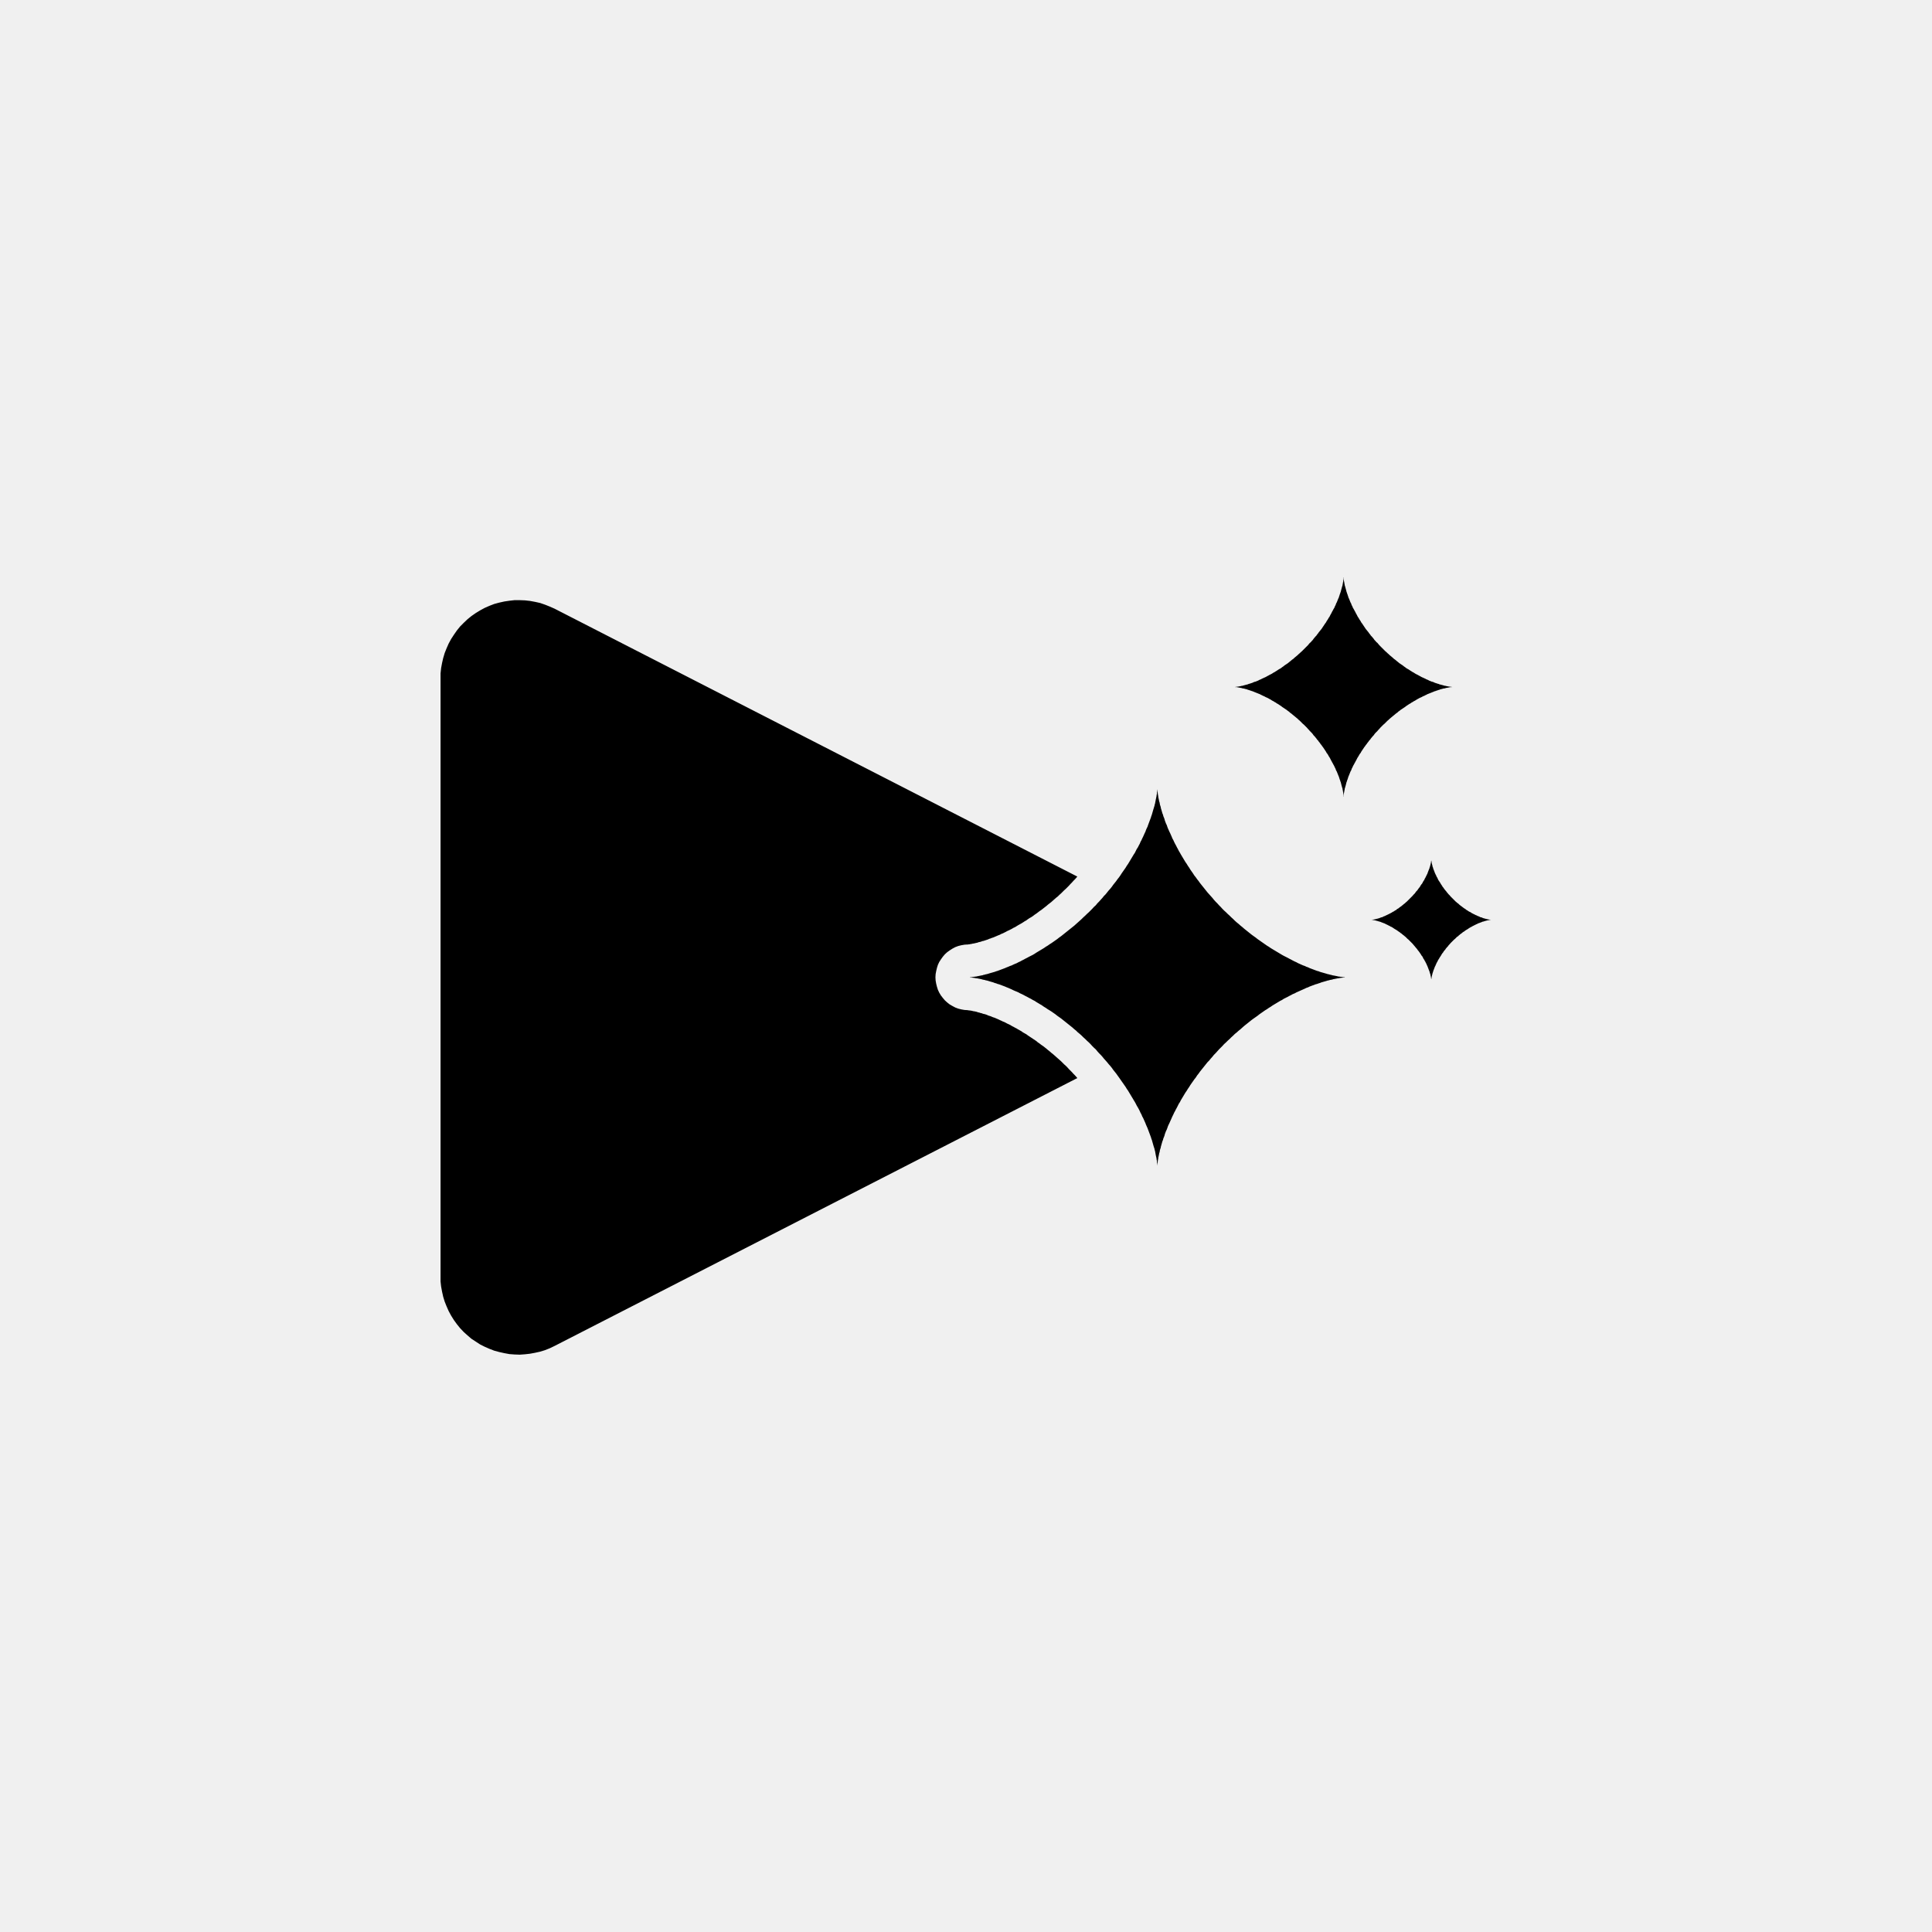
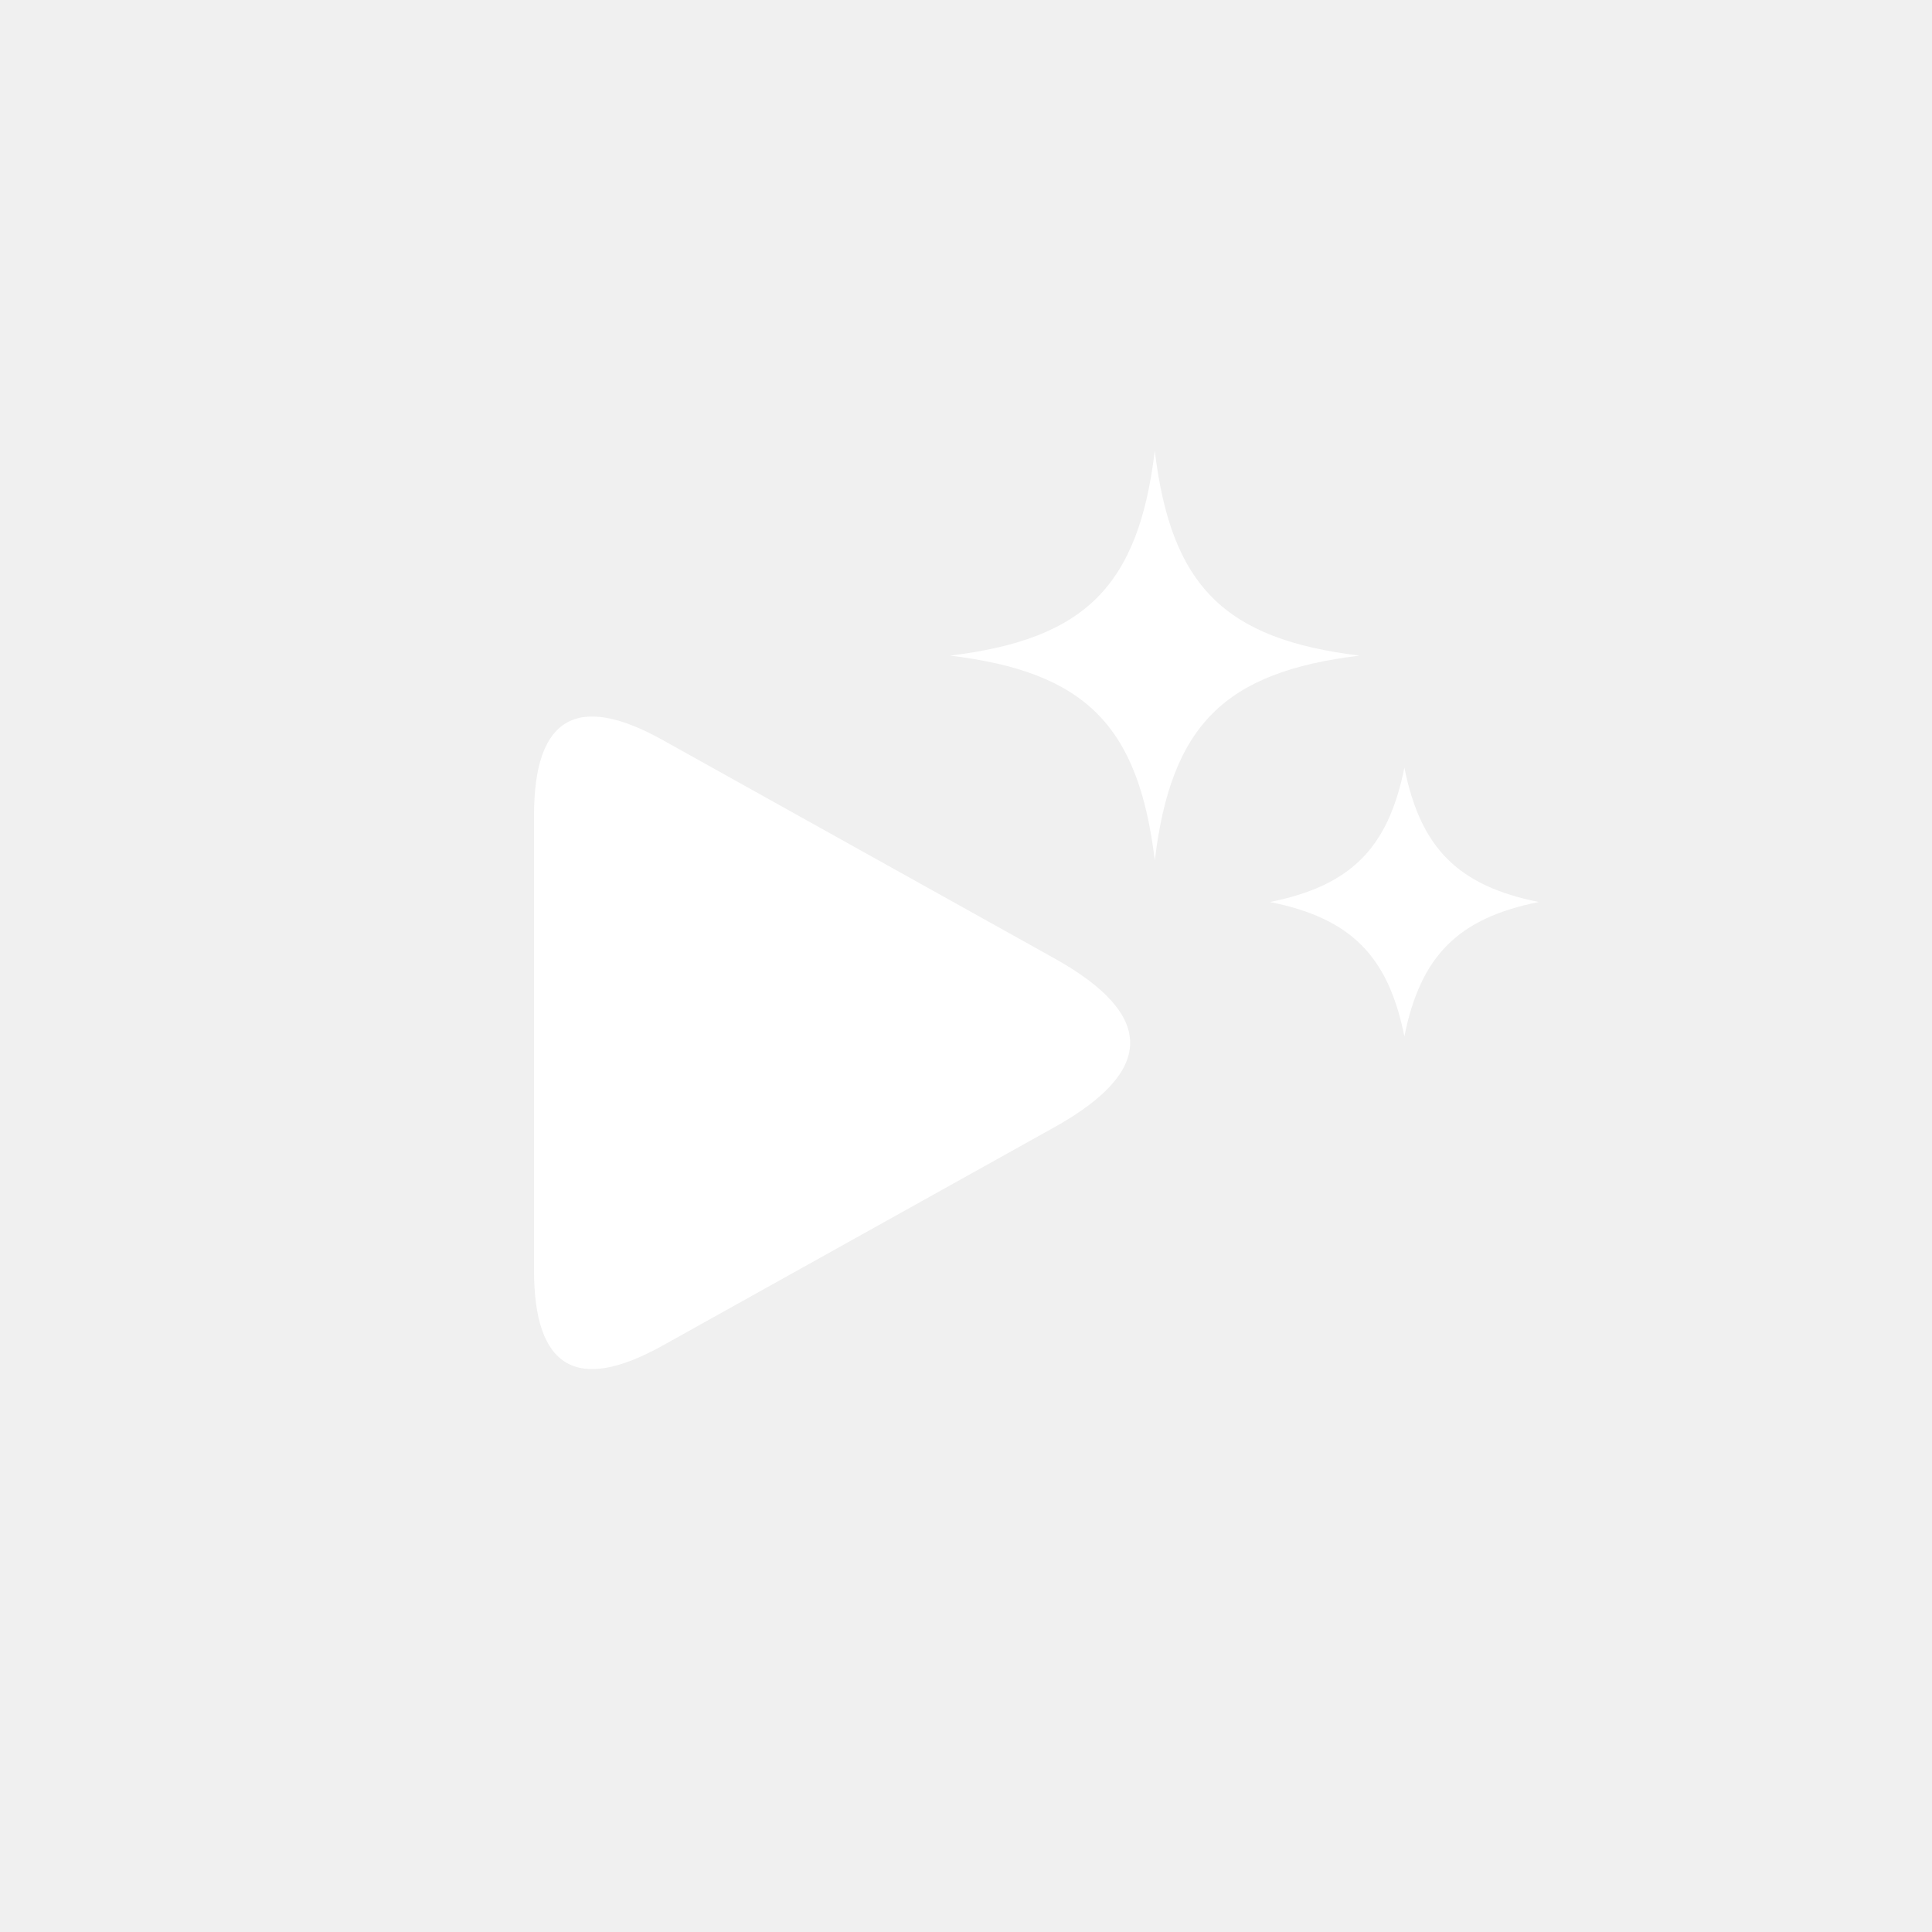
- <svg xmlns="http://www.w3.org/2000/svg" viewBox="0 0 1024 1024" width="1024" height="1024">
-   <path fill-rule="evenodd" d="M770.2 364.1L770.2 364.1L770.1 364.1L770.1 364.1L770.0 364.1L769.9 364.1L769.8 364.1L769.7 364.1L769.6 364.1L769.4 364.1L769.3 364.1L769.1 364.0L768.9 364.0L768.7 364.0L768.5 364.0L768.3 363.9L768.1 363.9L767.9 363.9L767.6 363.8L767.4 363.8L767.1 363.7L766.8 363.7L766.5 363.6L766.2 363.5L765.9 363.5L765.5 363.4L765.2 363.3L764.8 363.2L764.5 363.1L764.1 363.0L763.7 362.9L763.3 362.8L762.9 362.7L762.5 362.5L762.1 362.4L761.7 362.3L761.2 362.1L760.8 362.0L760.3 361.8L759.9 361.6L759.4 361.4L758.9 361.3L758.4 361.1L757.9 360.9L757.4 360.7L756.9 360.4L756.4 360.2L755.9 360.0L755.4 359.7L754.9 359.5L754.3 359.2L753.8 359.0L753.2 358.7L752.7 358.4L752.1 358.1L751.6 357.8L751.0 357.5L750.4 357.2L749.9 356.9L749.3 356.5L748.7 356.2L748.1 355.8L747.6 355.5L747.0 355.1L746.4 354.7L745.8 354.4L745.2 354.0L744.7 353.6L744.1 353.2L743.5 352.7L742.9 352.3L742.3 351.9L741.7 351.5L741.1 351.0L740.6 350.6L740.0 350.1L739.4 349.6L738.8 349.2L738.3 348.7L737.7 348.2L737.1 347.7L736.5 347.2L736.0 346.7L735.4 346.2L734.9 345.7L734.3 345.2L733.8 344.7L733.2 344.1L732.7 343.6L732.1 343.0L731.6 342.5L731.1 342.0L730.6 341.4L730.1 340.8L729.5 340.3L729.0 339.7L728.5 339.2L728.1 338.6L727.6 338.0L727.1 337.4L726.6 336.9L726.2 336.3L725.7 335.7L725.3 335.1L724.8 334.5L724.4 334.0L723.9 333.4L723.5 332.8L723.1 332.2L722.7 331.6L722.3 331.0L721.9 330.4L721.5 329.9L721.2 329.3L720.8 328.7L720.4 328.1L720.1 327.5L719.7 327.0L719.4 326.4L719.1 325.8L718.8 325.3L718.5 324.7L718.2 324.1L717.9 323.6L717.6 323.0L717.3 322.5L717.0 322.0L716.8 321.4L716.5 320.9L716.3 320.4L716.1 319.8L715.8 319.3L715.6 318.8L715.4 318.3L715.2 317.8L715.0 317.3L714.8 316.9L714.6 316.4L714.5 315.9L714.3 315.5L714.2 315.0L714.0 314.6L713.9 314.2L713.7 313.7L713.6 313.3L713.5 312.9L713.4 312.5L713.3 312.2L713.2 311.8L713.1 311.4L713.0 311.1L712.9 310.7L712.8 310.4L712.7 310.1L712.7 309.8L712.6 309.5L712.6 309.2L712.5 308.9L712.5 308.7L712.4 308.4L712.4 308.2L712.3 307.9L712.3 307.7L712.3 307.5L712.3 307.3L712.2 307.2L712.2 307.0L712.2 306.8L712.2 306.7L712.2 306.6L712.2 306.5L712.2 306.4L712.2 306.3L712.2 306.2L712.2 306.2L712.2 306.1L712.2 306.1L712.2 306.1L712.2 306.0L712.2 306.1L712.1 306.1L712.1 306.1L712.1 306.2L712.1 306.2L712.1 306.3L712.1 306.4L712.1 306.5L712.1 306.6L712.1 306.7L712.1 306.8L712.1 307.0L712.1 307.2L712.0 307.3L712.0 307.5L712.0 307.7L712.0 307.9L711.9 308.2L711.9 308.4L711.8 308.7L711.8 308.9L711.7 309.2L711.7 309.5L711.6 309.8L711.6 310.1L711.5 310.4L711.4 310.7L711.3 311.1L711.2 311.4L711.1 311.8L711.0 312.2L710.9 312.5L710.8 312.9L710.7 313.3L710.6 313.7L710.4 314.2L710.3 314.6L710.1 315.0L710.0 315.5L709.8 315.9L709.7 316.4L709.5 316.9L709.3 317.3L709.1 317.8L708.9 318.3L708.7 318.8L708.5 319.3L708.2 319.8L708.0 320.4L707.8 320.9L707.5 321.4L707.3 322.0L707.0 322.5L706.7 323.0L706.4 323.6L706.1 324.1L705.8 324.7L705.5 325.3L705.2 325.8L704.9 326.4L704.6 327.0L704.2 327.5L703.9 328.1L703.5 328.7L703.1 329.3L702.8 329.9L702.4 330.4L702.0 331.0L701.6 331.6L701.2 332.2L700.8 332.8L700.4 333.4L699.9 334.0L699.5 334.5L699.0 335.1L698.6 335.7L698.1 336.3L697.7 336.9L697.2 337.4L696.7 338.0L696.2 338.6L695.8 339.2L695.3 339.7L694.8 340.3L694.2 340.8L693.7 341.4L693.2 342.0L692.7 342.5L692.2 343.0L691.6 343.6L691.1 344.1L690.5 344.7L690.0 345.2L689.4 345.7L688.9 346.2L688.3 346.7L687.8 347.2L687.2 347.7L686.6 348.2L686.0 348.7L685.5 349.2L684.9 349.6L684.3 350.1L683.7 350.6L683.2 351.0L682.6 351.5L682.0 351.9L681.4 352.3L680.8 352.7L680.2 353.2L679.6 353.6L679.1 354.0L678.5 354.4L677.9 354.7L677.3 355.1L676.7 355.5L676.2 355.8L675.6 356.2L675.0 356.5L674.4 356.9L673.9 357.2L673.3 357.5L672.7 357.8L672.2 358.1L671.6 358.4L671.1 358.7L670.5 359.0L670.0 359.2L669.4 359.5L668.9 359.7L668.4 360.0L667.9 360.2L667.4 360.4L666.9 360.7L666.4 360.9L665.9 361.1L665.4 361.3L664.9 361.4L664.4 361.6L664.0 361.8L663.5 362.0L663.1 362.1L662.6 362.3L662.2 362.4L661.8 362.5L661.4 362.7L661.0 362.8L660.6 362.9L660.2 363.0L659.8 363.1L659.5 363.2L659.1 363.3L658.8 363.4L658.4 363.5L658.1 363.5L657.8 363.6L657.5 363.7L657.2 363.7L656.9 363.8L656.7 363.8L656.4 363.9L656.2 363.9L656.0 363.9L655.8 364.0L655.6 364.0L655.4 364.0L655.2 364.0L655.0 364.1L654.9 364.1L654.7 364.1L654.6 364.1L654.5 364.1L654.4 364.1L654.3 364.1L654.2 364.1L654.2 364.1L654.1 364.1L654.1 364.1L654.1 364.1L654.1 364.1L654.1 364.1L654.1 364.1L654.1 364.1L654.2 364.1L654.2 364.1L654.3 364.1L654.4 364.1L654.5 364.1L654.6 364.1L654.7 364.2L654.9 364.2L655.0 364.2L655.2 364.2L655.4 364.2L655.6 364.2L655.8 364.3L656.0 364.3L656.2 364.3L656.4 364.4L656.7 364.4L656.9 364.5L657.2 364.5L657.5 364.6L657.8 364.6L658.1 364.7L658.4 364.8L658.8 364.9L659.1 364.9L659.5 365.0L659.8 365.1L660.2 365.2L660.6 365.3L661.0 365.4L661.4 365.6L661.8 365.7L662.2 365.8L662.6 366.0L663.1 366.1L663.5 366.3L664.0 366.4L664.4 366.6L664.9 366.8L665.4 367.0L665.9 367.2L666.4 367.4L666.9 367.6L667.4 367.8L667.9 368.0L668.4 368.3L668.9 368.5L669.4 368.8L670.0 369.0L670.5 369.3L671.1 369.6L671.6 369.8L672.2 370.1L672.7 370.4L673.3 370.7L673.9 371.1L674.4 371.4L675.0 371.7L675.6 372.1L676.2 372.4L676.7 372.8L677.3 373.1L677.9 373.5L678.5 373.9L679.1 374.3L679.6 374.7L680.2 375.1L680.8 375.5L681.4 375.9L682.0 376.3L682.6 376.8L683.2 377.2L683.7 377.7L684.3 378.1L684.9 378.6L685.5 379.1L686.0 379.5L686.6 380.0L687.2 380.5L687.8 381.0L688.3 381.5L688.9 382.0L689.4 382.5L690.0 383.1L690.5 383.6L691.1 384.1L691.6 384.6L692.2 385.2L692.7 385.7L693.2 386.3L693.7 386.8L694.2 387.4L694.8 388.0L695.3 388.5L695.8 389.1L696.2 389.7L696.7 390.2L697.2 390.8L697.7 391.4L698.1 392.0L698.6 392.5L699.0 393.1L699.5 393.7L699.9 394.3L700.4 394.9L700.8 395.5L701.2 396.0L701.6 396.6L702.0 397.2L702.4 397.8L702.8 398.4L703.1 399.0L703.5 399.5L703.9 400.1L704.2 400.7L704.6 401.3L704.9 401.8L705.2 402.4L705.5 403.0L705.8 403.5L706.1 404.1L706.4 404.6L706.7 405.2L707.0 405.7L707.3 406.3L707.5 406.8L707.8 407.3L708.0 407.9L708.2 408.4L708.5 408.9L708.7 409.4L708.9 409.9L709.1 410.4L709.3 410.9L709.5 411.4L709.7 411.8L709.8 412.3L710.0 412.8L710.1 413.2L710.3 413.6L710.4 414.1L710.6 414.5L710.7 414.9L710.8 415.3L710.9 415.7L711.0 416.1L711.1 416.5L711.2 416.8L711.3 417.2L711.4 417.5L711.5 417.8L711.6 418.2L711.6 418.5L711.7 418.8L711.7 419.0L711.8 419.3L711.8 419.6L711.9 419.8L711.9 420.1L712.0 420.3L712.0 420.5L712.0 420.7L712.0 420.9L712.1 421.1L712.1 421.2L712.1 421.4L712.1 421.5L712.1 421.7L712.1 421.8L712.1 421.9L712.1 422.0L712.1 422.0L712.1 422.1L712.1 422.1L712.1 422.2L712.2 422.2L712.2 422.2L712.2 422.2L712.2 422.2L712.2 422.1L712.2 422.1L712.2 422.0L712.2 422.0L712.2 421.9L712.2 421.8L712.2 421.7L712.2 421.5L712.2 421.4L712.2 421.2L712.2 421.1L712.3 420.9L712.3 420.7L712.3 420.5L712.3 420.3L712.4 420.1L712.4 419.8L712.5 419.6L712.5 419.3L712.6 419.0L712.6 418.8L712.7 418.5L712.7 418.2L712.8 417.8L712.9 417.5L713.0 417.2L713.1 416.8L713.2 416.5L713.3 416.1L713.4 415.7L713.5 415.3L713.6 414.9L713.7 414.5L713.9 414.1L714.0 413.6L714.2 413.2L714.3 412.8L714.5 412.3L714.6 411.8L714.8 411.4L715.0 410.9L715.2 410.4L715.4 409.9L715.6 409.4L715.8 408.9L716.1 408.4L716.3 407.9L716.5 407.3L716.8 406.8L717.0 406.3L717.3 405.7L717.6 405.2L717.9 404.6L718.2 404.1L718.5 403.5L718.8 403.0L719.1 402.4L719.4 401.8L719.7 401.3L720.1 400.7L720.4 400.1L720.8 399.5L721.2 399.0L721.5 398.4L721.9 397.8L722.3 397.2L722.7 396.6L723.1 396.0L723.5 395.5L723.9 394.9L724.4 394.3L724.8 393.7L725.3 393.1L725.7 392.5L726.2 392.0L726.6 391.4L727.1 390.8L727.6 390.2L728.1 389.7L728.5 389.1L729.0 388.5L729.5 388.0L730.1 387.4L730.6 386.8L731.1 386.3L731.6 385.7L732.1 385.2L732.7 384.6L733.2 384.1L733.8 383.6L734.3 383.1L734.9 382.5L735.4 382.0L736.0 381.5L736.5 381.0L737.1 380.5L737.7 380.0L738.3 379.5L738.8 379.1L739.4 378.6L740.0 378.1L740.6 377.7L741.1 377.2L741.7 376.8L742.3 376.3L742.9 375.9L743.5 375.5L744.1 375.1L744.7 374.7L745.2 374.3L745.8 373.9L746.4 373.5L747.0 373.1L747.6 372.8L748.1 372.4L748.7 372.1L749.3 371.7L749.9 371.4L750.4 371.1L751.0 370.7L751.6 370.4L752.1 370.1L752.7 369.8L753.2 369.6L753.8 369.3L754.3 369.0L754.9 368.8L755.4 368.5L755.9 368.3L756.4 368.0L756.9 367.8L757.4 367.6L757.9 367.4L758.4 367.2L758.9 367.0L759.4 366.8L759.9 366.6L760.3 366.4L760.8 366.3L761.2 366.1L761.7 366.0L762.1 365.8L762.5 365.7L762.9 365.6L763.3 365.4L763.7 365.3L764.1 365.2L764.5 365.1L764.8 365.0L765.2 364.9L765.5 364.9L765.9 364.8L766.2 364.7L766.5 364.6L766.8 364.6L767.1 364.5L767.4 364.5L767.6 364.4L767.9 364.4L768.1 364.3L768.3 364.3L768.5 364.3L768.7 364.2L768.9 364.2L769.1 364.2L769.3 364.2L769.4 364.2L769.6 364.2L769.7 364.1L769.8 364.1L769.9 364.1L770.0 364.1L770.1 364.1L770.1 364.1L770.2 364.1L770.2 364.1L770.2 364.1L770.2 364.1L770.2 364.1ZM790.5 487.5L790.5 487.5L790.5 487.5L790.5 487.5L790.4 487.5L790.4 487.5L790.3 487.5L790.3 487.5L790.2 487.5L790.1 487.5L790.0 487.5L789.9 487.5L789.8 487.5L789.7 487.5L789.6 487.4L789.5 487.4L789.4 487.4L789.3 487.4L789.1 487.4L789.0 487.3L788.8 487.3L788.7 487.3L788.5 487.2L788.3 487.2L788.2 487.2L788.0 487.1L787.8 487.1L787.6 487.0L787.4 487.0L787.2 486.9L787.0 486.9L786.8 486.8L786.5 486.7L786.3 486.7L786.1 486.6L785.8 486.5L785.6 486.4L785.4 486.3L785.1 486.2L784.9 486.2L784.6 486.1L784.3 486.0L784.1 485.8L783.8 485.7L783.5 485.6L783.2 485.5L783.0 485.4L782.7 485.2L782.4 485.1L782.1 485.0L781.8 484.8L781.5 484.7L781.2 484.5L780.9 484.4L780.6 484.2L780.3 484.1L780.0 483.9L779.7 483.7L779.4 483.5L779.0 483.3L778.7 483.2L778.4 483.0L778.1 482.8L777.8 482.6L777.5 482.4L777.1 482.2L776.8 481.9L776.5 481.7L776.2 481.5L775.8 481.3L775.5 481.0L775.2 480.8L774.9 480.6L774.6 480.3L774.2 480.1L773.9 479.8L773.6 479.6L773.3 479.3L773.0 479.0L772.7 478.8L772.3 478.5L772.0 478.2L771.7 478.0L771.4 477.7L771.1 477.4L770.8 477.1L770.5 476.8L770.2 476.5L769.9 476.2L769.6 475.9L769.3 475.6L769.0 475.3L768.7 475.0L768.5 474.7L768.2 474.4L767.9 474.1L767.6 473.8L767.4 473.5L767.1 473.2L766.8 472.8L766.6 472.5L766.3 472.2L766.1 471.9L765.8 471.6L765.6 471.3L765.3 470.9L765.1 470.6L764.9 470.3L764.6 470.0L764.4 469.6L764.2 469.3L764.0 469.0L763.8 468.7L763.6 468.4L763.4 468.0L763.2 467.7L763.0 467.4L762.8 467.1L762.6 466.8L762.4 466.5L762.2 466.2L762.1 465.8L761.9 465.5L761.8 465.2L761.6 464.9L761.4 464.6L761.3 464.3L761.2 464.0L761.0 463.7L760.9 463.5L760.8 463.2L760.6 462.9L760.5 462.6L760.4 462.3L760.3 462.1L760.2 461.8L760.1 461.5L760.0 461.3L759.9 461.0L759.8 460.8L759.7 460.5L759.6 460.3L759.6 460.0L759.5 459.8L759.4 459.6L759.3 459.4L759.3 459.2L759.2 458.9L759.2 458.7L759.1 458.5L759.1 458.3L759.0 458.2L759.0 458.0L758.9 457.8L758.9 457.6L758.9 457.5L758.8 457.3L758.8 457.2L758.8 457.0L758.8 456.9L758.7 456.7L758.7 456.6L758.7 456.5L758.7 456.4L758.7 456.3L758.7 456.2L758.6 456.1L758.6 456.0L758.6 455.9L758.6 455.9L758.6 455.8L758.6 455.8L758.6 455.7L758.6 455.7L758.6 455.6L758.6 455.6L758.6 455.6L758.6 455.6L758.6 455.6L758.6 455.6L758.6 455.6L758.6 455.6L758.6 455.6L758.6 455.7L758.6 455.7L758.6 455.8L758.6 455.8L758.6 455.9L758.6 455.9L758.6 456.0L758.6 456.1L758.6 456.2L758.6 456.3L758.5 456.4L758.5 456.5L758.5 456.6L758.5 456.7L758.5 456.9L758.4 457.0L758.4 457.2L758.4 457.3L758.4 457.5L758.3 457.6L758.3 457.8L758.2 458.0L758.2 458.2L758.2 458.3L758.1 458.5L758.1 458.7L758.0 458.9L757.9 459.2L757.9 459.4L757.8 459.6L757.7 459.8L757.7 460.0L757.6 460.3L757.5 460.5L757.4 460.8L757.3 461.0L757.2 461.3L757.1 461.5L757.0 461.8L756.9 462.1L756.8 462.3L756.7 462.6L756.6 462.9L756.5 463.2L756.3 463.5L756.2 463.7L756.1 464.0L755.9 464.3L755.8 464.6L755.6 464.9L755.5 465.2L755.3 465.5L755.1 465.8L755.0 466.2L754.8 466.5L754.6 466.8L754.4 467.1L754.2 467.4L754.1 467.7L753.9 468.0L753.7 468.4L753.4 468.7L753.2 469.0L753.0 469.3L752.8 469.6L752.6 470.0L752.4 470.3L752.1 470.6L751.9 470.9L751.6 471.3L751.4 471.6L751.2 471.9L750.9 472.2L750.6 472.5L750.4 472.8L750.1 473.2L749.9 473.5L749.6 473.8L749.3 474.1L749.0 474.4L748.8 474.7L748.5 475.0L748.2 475.3L747.9 475.6L747.6 475.9L747.3 476.2L747.0 476.5L746.7 476.8L746.4 477.1L746.1 477.4L745.8 477.7L745.5 478.0L745.2 478.2L744.9 478.5L744.6 478.8L744.3 479.0L743.9 479.3L743.6 479.6L743.3 479.8L743.0 480.1L742.7 480.3L742.3 480.6L742.0 480.8L741.7 481.0L741.4 481.3L741.1 481.5L740.7 481.7L740.4 481.9L740.1 482.2L739.8 482.4L739.4 482.6L739.1 482.8L738.8 483.0L738.5 483.2L738.2 483.3L737.9 483.5L737.6 483.7L737.2 483.9L736.9 484.1L736.6 484.2L736.3 484.4L736.0 484.5L735.7 484.7L735.4 484.8L735.1 485.0L734.8 485.1L734.5 485.2L734.3 485.4L734.0 485.5L733.7 485.6L733.4 485.7L733.2 485.8L732.9 486.0L732.6 486.1L732.4 486.2L732.1 486.2L731.9 486.3L731.6 486.4L731.4 486.5L731.1 486.6L730.9 486.7L730.7 486.7L730.5 486.8L730.2 486.9L730.0 486.9L729.8 487.0L729.6 487.0L729.4 487.1L729.2 487.1L729.1 487.2L728.9 487.2L728.7 487.2L728.6 487.3L728.4 487.3L728.2 487.3L728.1 487.4L728.0 487.4L727.8 487.4L727.7 487.4L727.6 487.4L727.5 487.5L727.4 487.5L727.3 487.5L727.2 487.5L727.1 487.5L727.0 487.5L727.0 487.5L726.9 487.5L726.8 487.5L726.8 487.5L726.8 487.5L726.7 487.5L726.7 487.5L726.7 487.5L726.7 487.5L726.7 487.5L726.7 487.5L726.7 487.5L726.7 487.5L726.7 487.5L726.8 487.5L726.8 487.5L726.8 487.5L726.9 487.5L727.0 487.5L727.0 487.5L727.1 487.6L727.2 487.6L727.3 487.6L727.4 487.6L727.5 487.6L727.6 487.6L727.7 487.6L727.8 487.6L728.0 487.7L728.1 487.7L728.2 487.7L728.4 487.7L728.6 487.8L728.7 487.8L728.9 487.8L729.1 487.9L729.2 487.9L729.4 488.0L729.6 488.0L729.8 488.1L730.0 488.1L730.2 488.2L730.5 488.3L730.7 488.3L730.9 488.4L731.1 488.5L731.4 488.5L731.6 488.6L731.9 488.7L732.1 488.8L732.4 488.9L732.6 489.0L732.9 489.1L733.2 489.2L733.4 489.3L733.7 489.4L734.0 489.5L734.3 489.7L734.5 489.8L734.8 489.9L735.1 490.1L735.4 490.2L735.7 490.4L736.0 490.5L736.3 490.7L736.6 490.8L736.9 491.0L737.2 491.2L737.6 491.3L737.9 491.5L738.2 491.7L738.5 491.9L738.8 492.1L739.1 492.3L739.4 492.5L739.8 492.7L740.1 492.9L740.4 493.1L740.7 493.3L741.1 493.6L741.4 493.8L741.7 494.0L742.0 494.2L742.3 494.5L742.7 494.7L743.0 495.0L743.3 495.2L743.6 495.5L743.9 495.7L744.3 496.0L744.6 496.3L744.9 496.5L745.2 496.8L745.5 497.1L745.8 497.4L746.1 497.7L746.4 497.9L746.7 498.2L747.0 498.5L747.3 498.8L747.6 499.1L747.9 499.4L748.2 499.7L748.5 500.0L748.8 500.3L749.0 500.6L749.3 500.9L749.6 501.3L749.9 501.6L750.1 501.9L750.4 502.2L750.6 502.5L750.9 502.8L751.2 503.2L751.4 503.5L751.6 503.8L751.9 504.1L752.1 504.4L752.4 504.8L752.6 505.1L752.8 505.4L753.0 505.7L753.2 506.0L753.4 506.4L753.7 506.7L753.9 507.0L754.1 507.3L754.2 507.6L754.4 508.0L754.6 508.3L754.8 508.6L755.0 508.9L755.1 509.2L755.3 509.5L755.5 509.8L755.6 510.1L755.8 510.4L755.9 510.7L756.1 511.0L756.2 511.3L756.3 511.6L756.5 511.9L756.6 512.2L756.7 512.4L756.8 512.7L756.9 513.0L757.0 513.2L757.1 513.5L757.2 513.8L757.3 514.0L757.4 514.3L757.5 514.5L757.6 514.8L757.7 515.0L757.7 515.2L757.8 515.5L757.9 515.7L757.9 515.9L758.0 516.1L758.1 516.3L758.1 516.5L758.2 516.7L758.2 516.9L758.2 517.1L758.3 517.2L758.3 517.4L758.4 517.6L758.4 517.7L758.4 517.9L758.4 518.0L758.5 518.2L758.5 518.3L758.5 518.4L758.5 518.5L758.5 518.7L758.6 518.8L758.6 518.9L758.6 518.9L758.6 519.0L758.6 519.1L758.6 519.2L758.6 519.2L758.6 519.3L758.6 519.3L758.6 519.4L758.6 519.4L758.6 519.4L758.6 519.4L758.6 519.5L758.6 519.5L758.6 519.5L758.6 519.4L758.6 519.4L758.6 519.4L758.6 519.4L758.6 519.3L758.6 519.3L758.6 519.2L758.6 519.2L758.6 519.1L758.6 519.0L758.6 518.9L758.7 518.9L758.7 518.8L758.7 518.7L758.7 518.5L758.7 518.4L758.7 518.3L758.8 518.2L758.8 518.0L758.8 517.9L758.8 517.7L758.9 517.6L758.9 517.4L758.9 517.2L759.0 517.1L759.0 516.9L759.1 516.7L759.1 516.5L759.2 516.3L759.2 516.1L759.3 515.9L759.3 515.7L759.4 515.5L759.5 515.2L759.6 515.0L759.6 514.8L759.7 514.5L759.8 514.3L759.9 514.0L760.0 513.8L760.1 513.5L760.2 513.2L760.3 513.0L760.4 512.7L760.5 512.4L760.6 512.2L760.8 511.9L760.9 511.6L761.0 511.3L761.2 511.0L761.3 510.7L761.4 510.4L761.6 510.1L761.8 509.8L761.9 509.5L762.1 509.2L762.2 508.9L762.4 508.6L762.6 508.3L762.8 508.0L763.0 507.6L763.2 507.3L763.4 507.0L763.6 506.7L763.8 506.4L764.0 506.0L764.2 505.7L764.4 505.4L764.6 505.1L764.9 504.8L765.1 504.4L765.3 504.1L765.6 503.8L765.8 503.5L766.1 503.2L766.3 502.8L766.6 502.5L766.8 502.2L767.1 501.9L767.4 501.6L767.6 501.3L767.9 500.9L768.2 500.6L768.5 500.3L768.7 500.0L769.0 499.7L769.3 499.4L769.6 499.1L769.9 498.8L770.2 498.5L770.5 498.2L770.8 497.9L771.1 497.7L771.4 497.4L771.7 497.1L772.0 496.8L772.3 496.5L772.7 496.3L773.0 496.0L773.3 495.7L773.6 495.5L773.9 495.2L774.2 495.0L774.6 494.7L774.9 494.5L775.2 494.2L775.5 494.0L775.8 493.8L776.2 493.6L776.5 493.3L776.8 493.1L777.1 492.9L777.5 492.7L777.8 492.5L778.1 492.3L778.4 492.1L778.7 491.9L779.0 491.7L779.4 491.5L779.7 491.3L780.0 491.2L780.3 491.0L780.6 490.8L780.9 490.7L781.2 490.5L781.5 490.4L781.8 490.2L782.1 490.1L782.4 489.9L782.7 489.8L783.0 489.7L783.2 489.5L783.5 489.4L783.8 489.3L784.1 489.2L784.3 489.1L784.6 489.0L784.9 488.9L785.1 488.8L785.4 488.7L785.6 488.6L785.8 488.5L786.1 488.5L786.3 488.4L786.5 488.3L786.8 488.3L787.0 488.2L787.2 488.1L787.4 488.1L787.6 488.0L787.8 488.0L788.0 487.9L788.2 487.9L788.3 487.8L788.5 487.8L788.7 487.8L788.8 487.7L789.0 487.7L789.1 487.7L789.3 487.7L789.4 487.6L789.5 487.6L789.6 487.6L789.7 487.6L789.8 487.6L789.9 487.6L790.0 487.6L790.1 487.6L790.2 487.5L790.3 487.5L790.3 487.5L790.4 487.5L790.4 487.5L790.5 487.5L790.5 487.5L790.5 487.5L790.5 487.5L790.5 487.5L790.5 487.5L790.5 487.5ZM286.3 319.6L283.6 319.0L280.9 318.5L278.2 318.2L275.5 318.1L272.7 318.1L270.0 318.4L267.3 318.8L264.6 319.4L262.0 320.1L259.4 321.1L256.9 322.2L254.5 323.5L252.2 324.9L249.9 326.5L247.8 328.2L245.8 330.1L243.9 332.0L242.2 334.1L240.6 336.4L239.1 338.7L237.8 341.1L236.7 343.6L235.7 346.1L234.9 348.8L234.3 351.4L233.8 354.1L233.5 356.9L233.5 359.6L233.5 676.4L233.5 679.2L233.8 681.9L234.3 684.6L234.9 687.3L235.7 689.9L236.7 692.4L237.8 694.9L239.1 697.3L240.6 699.7L242.2 701.9L243.9 704.0L245.8 706.0L247.8 707.8L249.9 709.6L252.2 711.1L254.5 712.6L256.9 713.8L259.4 714.9L262.0 715.9L264.6 716.6L267.3 717.2L270.0 717.7L272.7 717.9L275.5 718.0L278.2 717.8L280.9 717.5L283.6 717.0L286.3 716.4L288.9 715.6L291.4 714.6L293.9 713.4L571.0 571.4L570.5 570.8L569.7 569.9L568.9 569.1L568.1 568.2L567.3 567.4L566.5 566.6L565.7 565.7L564.9 564.9L564.0 564.1L563.2 563.3L562.4 562.5L561.5 561.7L560.7 561.0L559.8 560.2L558.9 559.4L558.1 558.7L557.2 558.0L556.3 557.2L555.4 556.5L554.6 555.8L553.7 555.1L552.8 554.4L551.9 553.8L551.0 553.1L550.1 552.5L549.3 551.8L548.4 551.2L547.5 550.6L546.6 550.0L545.7 549.4L544.8 548.8L544.0 548.2L543.1 547.7L542.2 547.2L541.4 546.6L540.5 546.1L539.6 545.6L538.8 545.1L538.0 544.7L537.1 544.2L536.3 543.8L535.5 543.3L534.7 542.9L533.8 542.5L533.1 542.1L532.3 541.7L531.5 541.4L530.7 541.0L530.0 540.7L529.2 540.3L528.5 540.0L527.8 539.7L527.1 539.4L526.4 539.2L525.7 538.9L525.0 538.6L524.3 538.4L523.7 538.2L523.1 537.9L522.5 537.7L521.9 537.5L521.3 537.4L520.7 537.2L520.2 537.0L519.6 536.9L519.1 536.7L518.6 536.6L518.2 536.5L517.7 536.3L517.3 536.2L516.8 536.1L516.4 536.0L516.1 536.0L515.7 535.9L515.3 535.8L515.0 535.7L514.7 535.7L514.4 535.6L514.2 535.6L513.9 535.6L513.7 535.5L513.5 535.5L513.3 535.5L513.2 535.5L513.1 535.5L513.0 535.4L512.9 535.4L512.8 535.4L512.8 535.4L512.7 535.4L512.8 535.4L511.2 535.3L509.5 535.0L507.9 534.6L506.3 534.0L504.8 533.2L503.4 532.4L502.0 531.3L500.8 530.2L499.7 528.9L498.7 527.6L497.8 526.1L497.1 524.6L496.6 523.0L496.2 521.4L495.9 519.7L495.8 518.0L495.9 516.3L496.2 514.7L496.6 513.0L497.1 511.4L497.8 509.9L498.7 508.5L499.7 507.1L500.8 505.8L502.0 504.7L503.4 503.7L504.8 502.8L506.3 502.0L507.9 501.4L509.5 501.0L511.2 500.7L512.8 500.6L512.7 500.6L512.8 500.6L512.8 500.6L512.9 500.6L513.0 500.6L513.1 500.6L513.2 500.6L513.3 500.5L513.5 500.5L513.7 500.5L513.9 500.5L514.2 500.4L514.4 500.4L514.7 500.3L515.0 500.3L515.3 500.2L515.7 500.1L516.1 500.1L516.4 500.0L516.8 499.9L517.3 499.8L517.7 499.7L518.2 499.6L518.6 499.4L519.1 499.3L519.6 499.2L520.2 499.0L520.7 498.8L521.3 498.7L521.9 498.5L522.5 498.3L523.1 498.1L523.7 497.9L524.3 497.6L525.0 497.4L525.7 497.1L526.4 496.9L527.1 496.6L527.8 496.3L528.5 496.0L529.2 495.7L530.0 495.4L530.7 495.0L531.5 494.7L532.3 494.3L533.1 493.9L533.8 493.5L534.7 493.1L535.5 492.7L536.3 492.3L537.1 491.8L538.0 491.4L538.8 490.9L539.6 490.4L540.5 489.9L541.4 489.4L542.2 488.9L543.1 488.3L544.0 487.8L544.8 487.2L545.7 486.6L546.6 486.1L547.5 485.5L548.4 484.8L549.3 484.2L550.1 483.6L551.0 482.9L551.9 482.3L552.8 481.6L553.7 480.9L554.6 480.2L555.4 479.5L556.3 478.8L557.2 478.1L558.1 477.3L558.9 476.6L559.8 475.8L560.7 475.1L561.5 474.3L562.4 473.5L563.2 472.7L564.0 471.9L564.9 471.1L565.7 470.3L566.5 469.5L567.3 468.6L568.1 467.8L568.9 466.9L569.7 466.1L570.5 465.2L571.0 464.6L293.9 322.6L291.4 321.5L288.9 320.5ZM713.6 518.0L713.5 518.0L713.4 518.0L713.3 518.0L713.2 518.0L713.0 518.0L712.9 518.0L712.7 518.0L712.5 517.9L712.2 517.9L712.0 517.9L711.7 517.9L711.4 517.8L711.1 517.8L710.7 517.7L710.3 517.7L709.9 517.6L709.5 517.6L709.1 517.5L708.7 517.4L708.2 517.3L707.7 517.2L707.2 517.1L706.6 517.0L706.1 516.9L705.5 516.7L704.9 516.6L704.3 516.4L703.7 516.3L703.1 516.1L702.4 515.9L701.7 515.7L701.0 515.5L700.3 515.3L699.6 515.1L698.9 514.8L698.1 514.6L697.3 514.3L696.5 514.0L695.7 513.7L694.9 513.4L694.1 513.1L693.3 512.7L692.4 512.4L691.6 512.0L690.7 511.7L689.8 511.3L688.9 510.9L688.0 510.5L687.1 510.0L686.2 509.6L685.2 509.1L684.3 508.6L683.3 508.1L682.4 507.6L681.4 507.1L680.4 506.6L679.5 506.1L678.5 505.5L677.5 504.9L676.5 504.3L675.5 503.7L674.5 503.1L673.5 502.5L672.5 501.8L671.5 501.2L670.5 500.5L669.5 499.8L668.5 499.1L667.5 498.4L666.5 497.7L665.5 496.9L664.5 496.2L663.4 495.4L662.4 494.6L661.4 493.8L660.4 493.0L659.4 492.2L658.5 491.4L657.5 490.6L656.5 489.7L655.5 488.9L654.5 488.0L653.6 487.1L652.6 486.2L651.7 485.3L650.7 484.4L649.8 483.5L648.8 482.6L647.9 481.7L647.0 480.7L646.1 479.8L645.2 478.8L644.3 477.9L643.4 476.9L642.6 475.9L641.7 474.9L640.9 474.0L640.0 473.0L639.2 472.0L638.4 471.0L637.6 470.0L636.8 469.0L636.0 468.0L635.3 467.0L634.5 466.0L633.8 465.0L633.0 464.0L632.3 462.9L631.6 461.9L630.9 460.9L630.3 459.9L629.6 458.9L629.0 457.9L628.3 456.9L627.7 455.9L627.1 454.9L626.5 453.9L625.9 452.9L625.4 452.0L624.8 451.0L624.3 450.0L623.8 449.1L623.3 448.1L622.8 447.2L622.3 446.2L621.9 445.3L621.4 444.4L621.0 443.4L620.6 442.5L620.2 441.6L619.8 440.8L619.4 439.9L619.0 439.0L618.7 438.2L618.4 437.3L618.0 436.5L617.7 435.7L617.4 434.9L617.2 434.1L616.9 433.3L616.6 432.6L616.4 431.8L616.1 431.1L615.9 430.4L615.7 429.7L615.5 429.0L615.3 428.4L615.2 427.7L615.0 427.1L614.8 426.5L614.7 425.9L614.6 425.3L614.4 424.8L614.3 424.3L614.2 423.7L614.1 423.3L614.0 422.8L613.9 422.3L613.9 421.9L613.8 421.5L613.7 421.1L613.7 420.7L613.6 420.4L613.6 420.1L613.6 419.8L613.5 419.5L613.5 419.2L613.5 419.0L613.5 418.8L613.5 418.6L613.4 418.4L613.4 418.2L613.4 418.1L613.4 418.0L613.4 417.9L613.4 417.9L613.4 417.8L613.4 417.8L613.4 417.8L613.4 417.9L613.4 417.9L613.4 418.0L613.4 418.1L613.4 418.2L613.4 418.4L613.4 418.6L613.4 418.8L613.4 419.0L613.3 419.2L613.3 419.5L613.3 419.8L613.2 420.1L613.2 420.4L613.2 420.7L613.1 421.1L613.0 421.5L613.0 421.9L612.9 422.3L612.8 422.8L612.7 423.3L612.6 423.7L612.5 424.3L612.4 424.8L612.3 425.3L612.2 425.9L612.0 426.5L611.9 427.1L611.7 427.7L611.5 428.4L611.3 429.0L611.1 429.7L610.9 430.4L610.7 431.1L610.5 431.8L610.2 432.6L610.0 433.3L609.7 434.1L609.4 434.9L609.1 435.7L608.8 436.5L608.5 437.3L608.2 438.2L607.8 439.0L607.4 439.9L607.1 440.8L606.7 441.6L606.3 442.5L605.9 443.4L605.4 444.4L605.0 445.3L604.5 446.2L604.1 447.2L603.6 448.1L603.1 449.1L602.5 450.0L602.0 451.0L601.5 452.0L600.9 452.9L600.3 453.9L599.7 454.9L599.1 455.9L598.5 456.9L597.9 457.9L597.2 458.9L596.6 459.9L595.9 460.9L595.2 461.9L594.5 462.9L593.8 464.0L593.1 465.0L592.3 466.0L591.6 467.0L590.8 468.0L590.0 469.0L589.3 470.0L588.5 471.0L587.6 472.0L586.8 473.0L586.0 474.0L585.1 474.9L584.3 475.9L583.4 476.9L582.5 477.9L581.6 478.8L580.8 479.8L579.8 480.7L578.9 481.7L578.0 482.6L577.1 483.5L576.1 484.4L575.2 485.3L574.2 486.2L573.3 487.1L572.3 488.0L571.3 488.9L570.4 489.7L569.4 490.6L568.4 491.4L567.4 492.2L566.4 493.0L565.4 493.8L564.4 494.6L563.4 495.4L562.4 496.2L561.4 496.9L560.4 497.7L559.4 498.4L558.4 499.1L557.4 499.8L556.3 500.5L555.3 501.2L554.3 501.8L553.3 502.5L552.3 503.1L551.3 503.7L550.3 504.3L549.3 504.9L548.4 505.5L547.4 506.1L546.4 506.6L545.4 507.1L544.5 507.6L543.5 508.1L542.6 508.6L541.6 509.1L540.7 509.6L539.8 510.0L538.9 510.5L537.9 510.9L537.0 511.3L536.2 511.7L535.3 512.0L534.4 512.4L533.6 512.7L532.7 513.1L531.9 513.4L531.1 513.7L530.3 514.0L529.5 514.3L528.7 514.6L528.0 514.8L527.2 515.1L526.5 515.3L525.8 515.5L525.1 515.7L524.4 515.9L523.8 516.1L523.1 516.3L522.5 516.4L521.9 516.6L521.3 516.7L520.8 516.9L520.2 517.0L519.7 517.1L519.2 517.2L518.7 517.3L518.2 517.4L517.7 517.5L517.3 517.6L516.9 517.6L516.5 517.7L516.1 517.7L515.8 517.8L515.5 517.8L515.2 517.9L514.9 517.9L514.6 517.9L514.4 517.9L514.2 518.0L514.0 518.0L513.8 518.0L513.7 518.0L513.5 518.0L513.4 518.0L513.4 518.0L513.3 518.0L513.3 518.0L513.2 518.0L513.3 518.0L513.3 518.0L513.4 518.0L513.4 518.0L513.5 518.0L513.7 518.0L513.8 518.0L514.0 518.0L514.2 518.1L514.4 518.1L514.6 518.1L514.9 518.1L515.2 518.2L515.5 518.2L515.8 518.2L516.1 518.3L516.5 518.3L516.9 518.4L517.3 518.5L517.7 518.5L518.2 518.6L518.7 518.7L519.2 518.8L519.7 518.9L520.2 519.0L520.8 519.2L521.3 519.3L521.9 519.4L522.5 519.6L523.1 519.7L523.8 519.9L524.4 520.1L525.1 520.3L525.8 520.5L526.5 520.7L527.2 521.0L528.0 521.2L528.7 521.5L529.5 521.7L530.3 522.0L531.1 522.3L531.9 522.6L532.7 522.9L533.6 523.3L534.4 523.6L535.3 524.0L536.2 524.4L537.0 524.8L537.9 525.2L538.9 525.6L539.8 526.0L540.7 526.5L541.6 526.9L542.6 527.4L543.5 527.9L544.5 528.4L545.4 528.9L546.4 529.4L547.4 530.0L548.4 530.5L549.3 531.1L550.3 531.7L551.3 532.3L552.3 532.9L553.3 533.6L554.3 534.2L555.3 534.9L556.3 535.5L557.4 536.2L558.4 536.9L559.4 537.6L560.4 538.4L561.4 539.1L562.4 539.8L563.4 540.6L564.4 541.4L565.4 542.2L566.4 543.0L567.4 543.8L568.4 544.6L569.4 545.5L570.4 546.3L571.3 547.2L572.3 548.0L573.3 548.9L574.2 549.8L575.2 550.7L576.1 551.6L577.1 552.5L578.0 553.4L578.9 554.4L579.8 555.3L580.8 556.2L581.6 557.2L582.5 558.2L583.4 559.1L584.3 560.1L585.1 561.1L586.0 562.1L586.8 563.0L587.6 564.0L588.5 565.0L589.3 566.0L590.0 567.0L590.8 568.0L591.6 569.0L592.3 570.0L593.1 571.1L593.8 572.1L594.5 573.1L595.2 574.1L595.9 575.1L596.6 576.1L597.2 577.1L597.9 578.1L598.5 579.1L599.1 580.1L599.7 581.1L600.3 582.1L600.9 583.1L601.5 584.1L602.0 585.0L602.5 586.0L603.1 587.0L603.6 587.9L604.1 588.9L604.5 589.8L605.0 590.7L605.4 591.7L605.9 592.6L606.3 593.5L606.7 594.4L607.1 595.3L607.4 596.1L607.8 597.0L608.2 597.9L608.5 598.7L608.8 599.5L609.1 600.3L609.4 601.1L609.7 601.9L610.0 602.7L610.2 603.4L610.5 604.2L610.7 604.9L610.9 605.6L611.1 606.3L611.3 607.0L611.5 607.7L611.7 608.3L611.9 608.9L612.0 609.5L612.2 610.1L612.3 610.7L612.4 611.2L612.5 611.8L612.6 612.3L612.7 612.8L612.8 613.2L612.9 613.7L613.0 614.1L613.0 614.5L613.1 614.9L613.2 615.3L613.2 615.6L613.2 616.0L613.3 616.3L613.3 616.6L613.3 616.8L613.4 617.0L613.4 617.3L613.4 617.5L613.4 617.6L613.4 617.8L613.4 617.9L613.4 618.0L613.4 618.1L613.4 618.1L613.4 618.2L613.4 618.2L613.4 618.2L613.4 618.1L613.4 618.1L613.4 618.0L613.4 617.9L613.4 617.8L613.4 617.6L613.5 617.5L613.5 617.3L613.5 617.0L613.5 616.8L613.5 616.6L613.6 616.3L613.6 616.0L613.6 615.6L613.7 615.3L613.7 614.9L613.8 614.5L613.9 614.1L613.9 613.7L614.0 613.2L614.1 612.8L614.2 612.3L614.3 611.8L614.4 611.2L614.6 610.7L614.7 610.1L614.8 609.5L615.0 608.9L615.2 608.3L615.3 607.7L615.5 607.0L615.7 606.3L615.9 605.6L616.1 604.9L616.4 604.2L616.6 603.4L616.9 602.7L617.2 601.9L617.4 601.1L617.7 600.3L618.0 599.5L618.4 598.7L618.7 597.9L619.0 597.0L619.4 596.1L619.8 595.3L620.2 594.4L620.6 593.5L621.0 592.6L621.4 591.7L621.9 590.7L622.3 589.8L622.8 588.9L623.3 587.9L623.8 587.0L624.3 586.0L624.8 585.0L625.4 584.1L625.9 583.1L626.5 582.1L627.1 581.1L627.7 580.1L628.3 579.1L629.0 578.1L629.6 577.1L630.3 576.1L630.9 575.1L631.6 574.1L632.3 573.1L633.0 572.1L633.8 571.1L634.5 570.0L635.3 569.0L636.0 568.0L636.8 567.0L637.6 566.0L638.4 565.0L639.2 564.0L640.0 563.0L640.9 562.1L641.7 561.1L642.6 560.1L643.4 559.1L644.3 558.2L645.2 557.2L646.1 556.2L647.0 555.3L647.9 554.4L648.8 553.4L649.8 552.5L650.7 551.6L651.7 550.7L652.6 549.8L653.6 548.9L654.5 548.0L655.5 547.2L656.5 546.3L657.5 545.5L658.5 544.6L659.4 543.8L660.4 543.0L661.4 542.2L662.4 541.4L663.4 540.6L664.5 539.8L665.5 539.1L666.5 538.4L667.5 537.6L668.5 536.9L669.5 536.2L670.5 535.5L671.5 534.9L672.5 534.2L673.5 533.6L674.5 532.9L675.5 532.3L676.5 531.7L677.5 531.1L678.5 530.5L679.5 530.0L680.4 529.4L681.4 528.9L682.4 528.4L683.3 527.9L684.3 527.4L685.2 526.9L686.2 526.5L687.1 526.0L688.0 525.6L688.9 525.2L689.8 524.8L690.7 524.4L691.6 524.0L692.4 523.6L693.3 523.3L694.1 522.9L694.9 522.6L695.7 522.3L696.5 522.0L697.3 521.7L698.1 521.5L698.9 521.2L699.6 521.0L700.3 520.7L701.0 520.5L701.7 520.3L702.4 520.1L703.1 519.9L703.7 519.7L704.3 519.6L704.9 519.4L705.5 519.3L706.1 519.2L706.6 519.0L707.2 518.9L707.7 518.8L708.2 518.7L708.7 518.6L709.1 518.5L709.5 518.5L709.9 518.4L710.3 518.3L710.7 518.3L711.1 518.2L711.4 518.2L711.7 518.2L712.0 518.1L712.2 518.1L712.5 518.1L712.7 518.1L712.9 518.0L713.0 518.0L713.2 518.0L713.3 518.0L713.4 518.0L713.5 518.0L713.6 518.0L713.6 518.0L713.6 518.0L713.6 518.0Z" fill="#000000" />
+ <svg xmlns="http://www.w3.org/2000/svg" viewBox="0 0 1024 1024">
+   <path d="M283.04 432.2Q283.04 354.27 351.13 392.18L558.81 507.93Q639.2 552.7 558.81 597.48L351.13 713.23Q283.04 751.14 283.04 673.2Z" fill="#FFFFFF" />
+   <path d="M612.06 238.94C620.71 310.6 648.95 338.84 720.61 347.49C648.95 356.14 620.71 384.38 612.06 456.03C603.41 384.38 575.18 356.14 503.52 347.49C575.18 338.84 603.41 310.6 612.06 238.94Z" fill="#FFFFFF" />
+   <path d="M744.35 406.85C752.92 449.59 772.84 469.52 815.58 478.08C772.84 486.64 752.92 506.57 744.35 549.31C735.79 506.57 715.86 486.64 673.12 478.08C715.86 469.52 735.79 449.59 744.35 406.85Z" fill="#FFFFFF" />
</svg>
